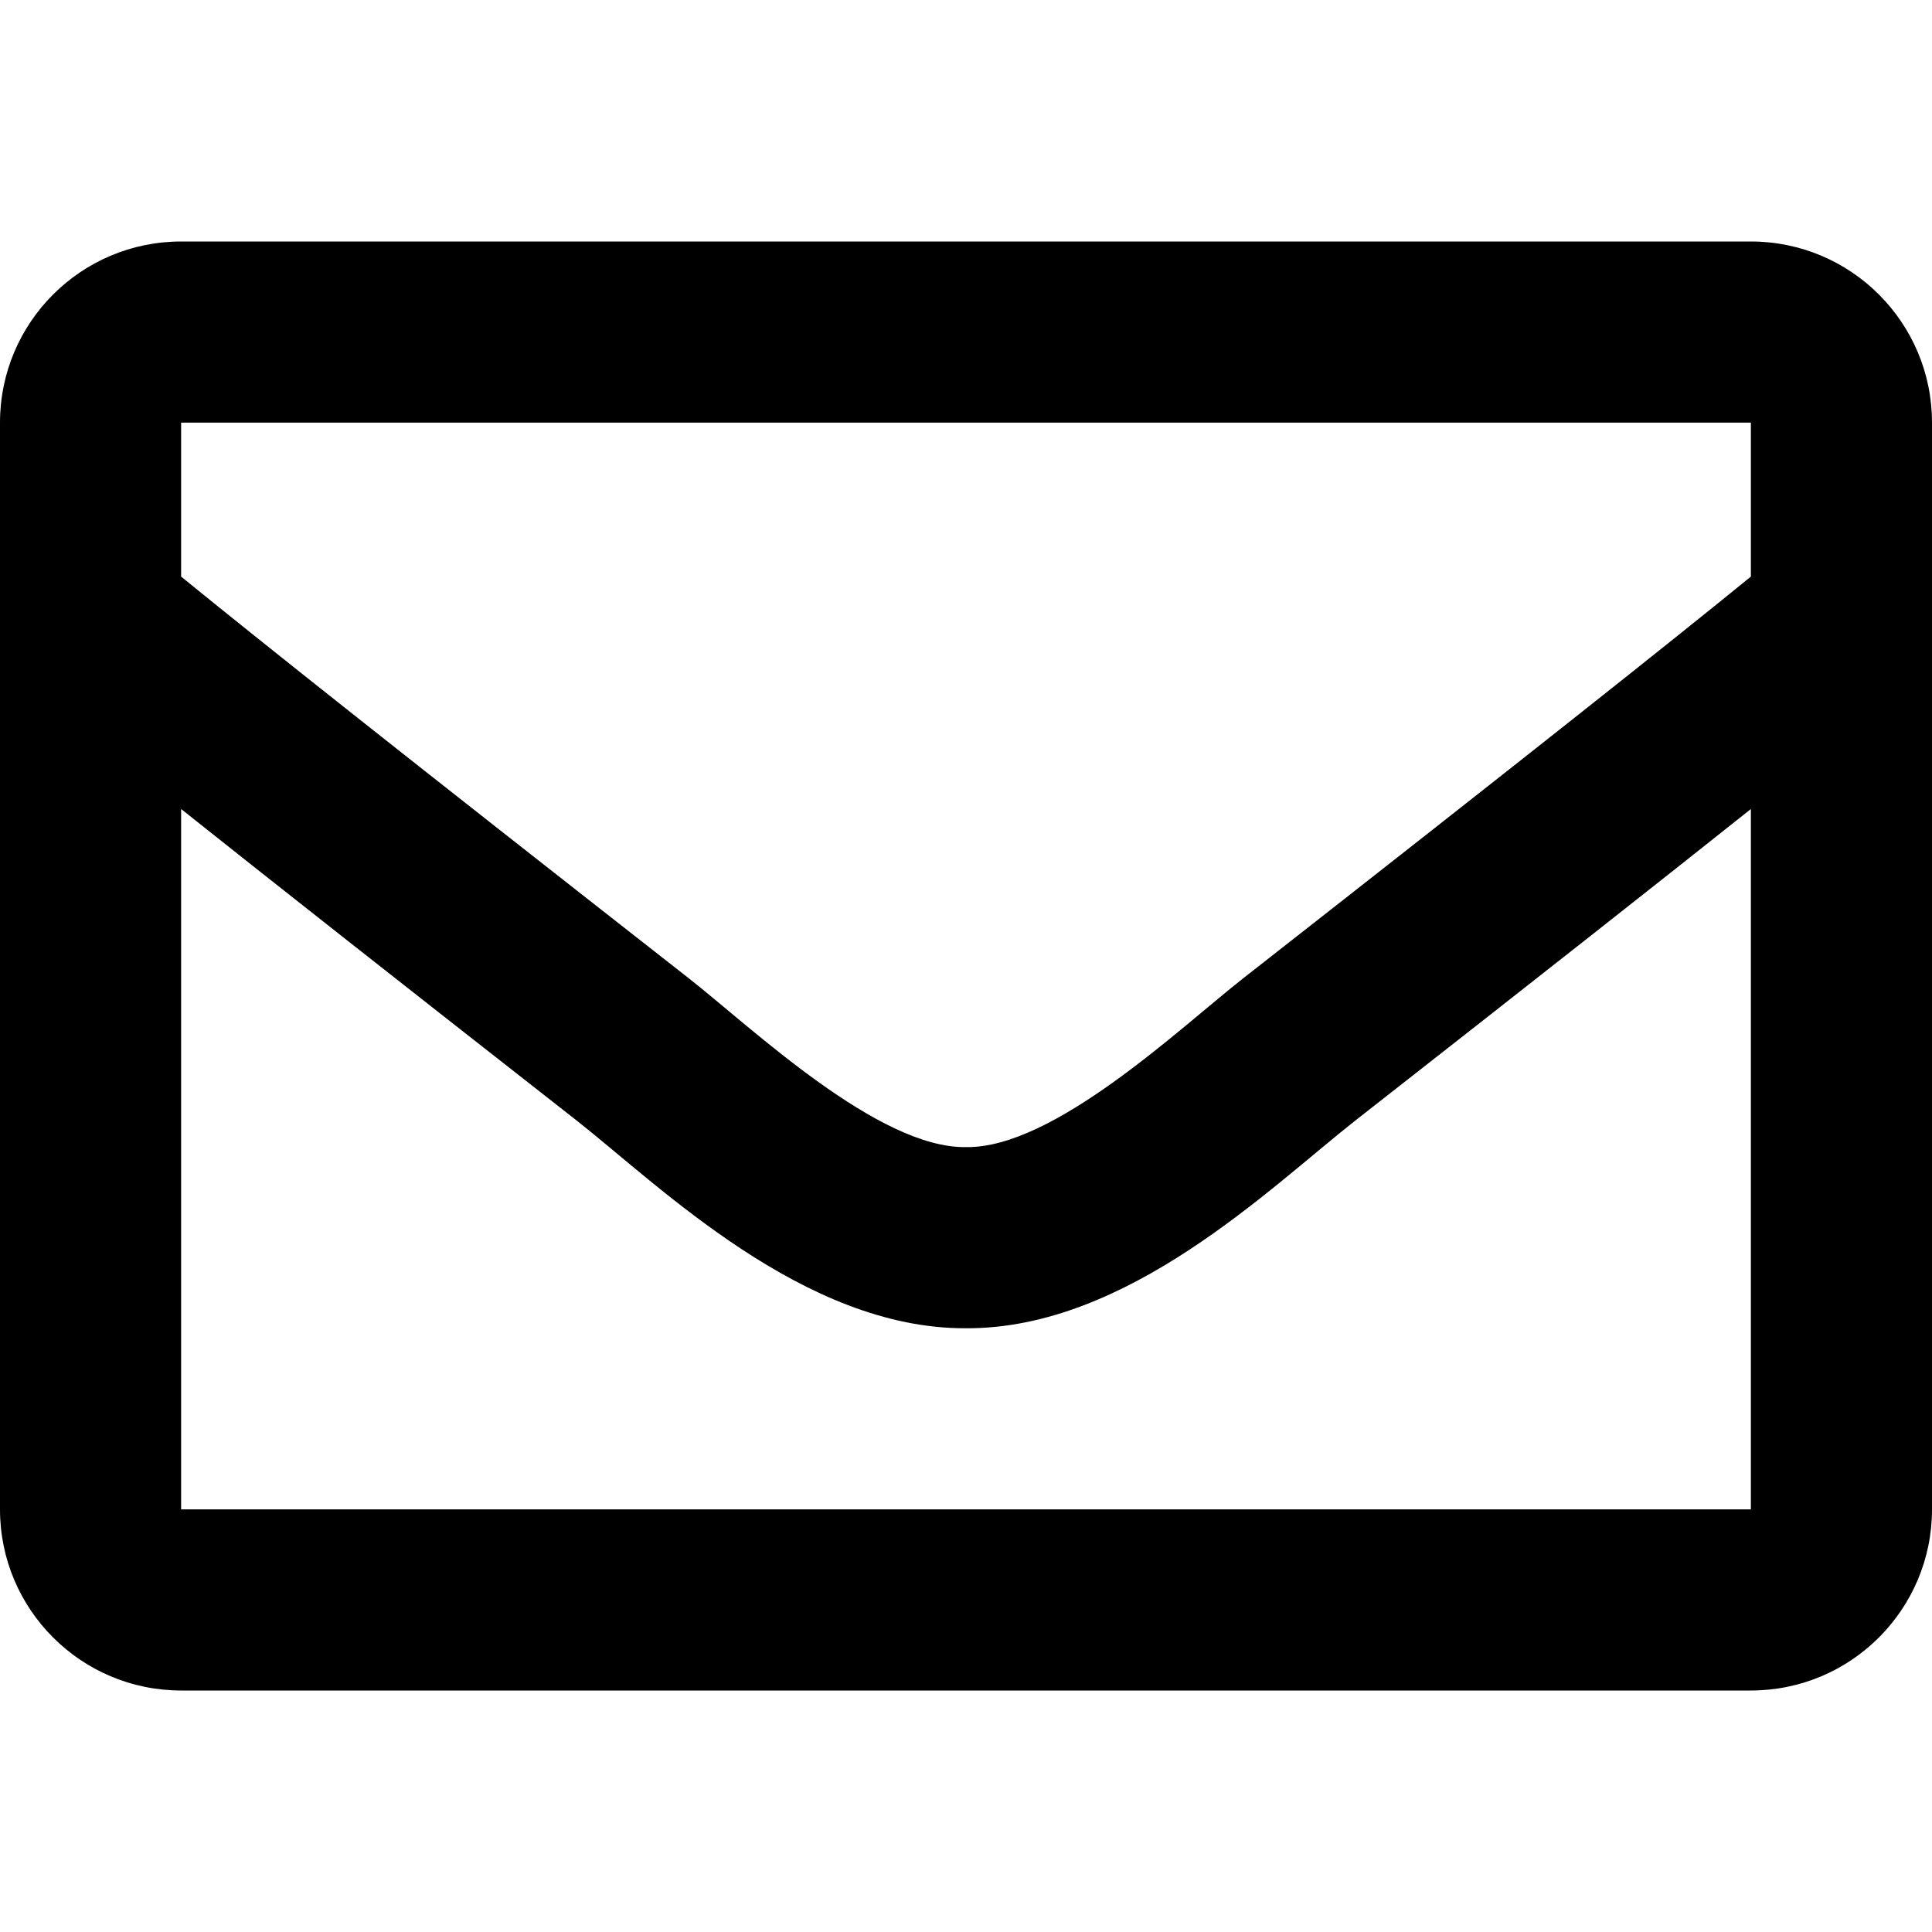
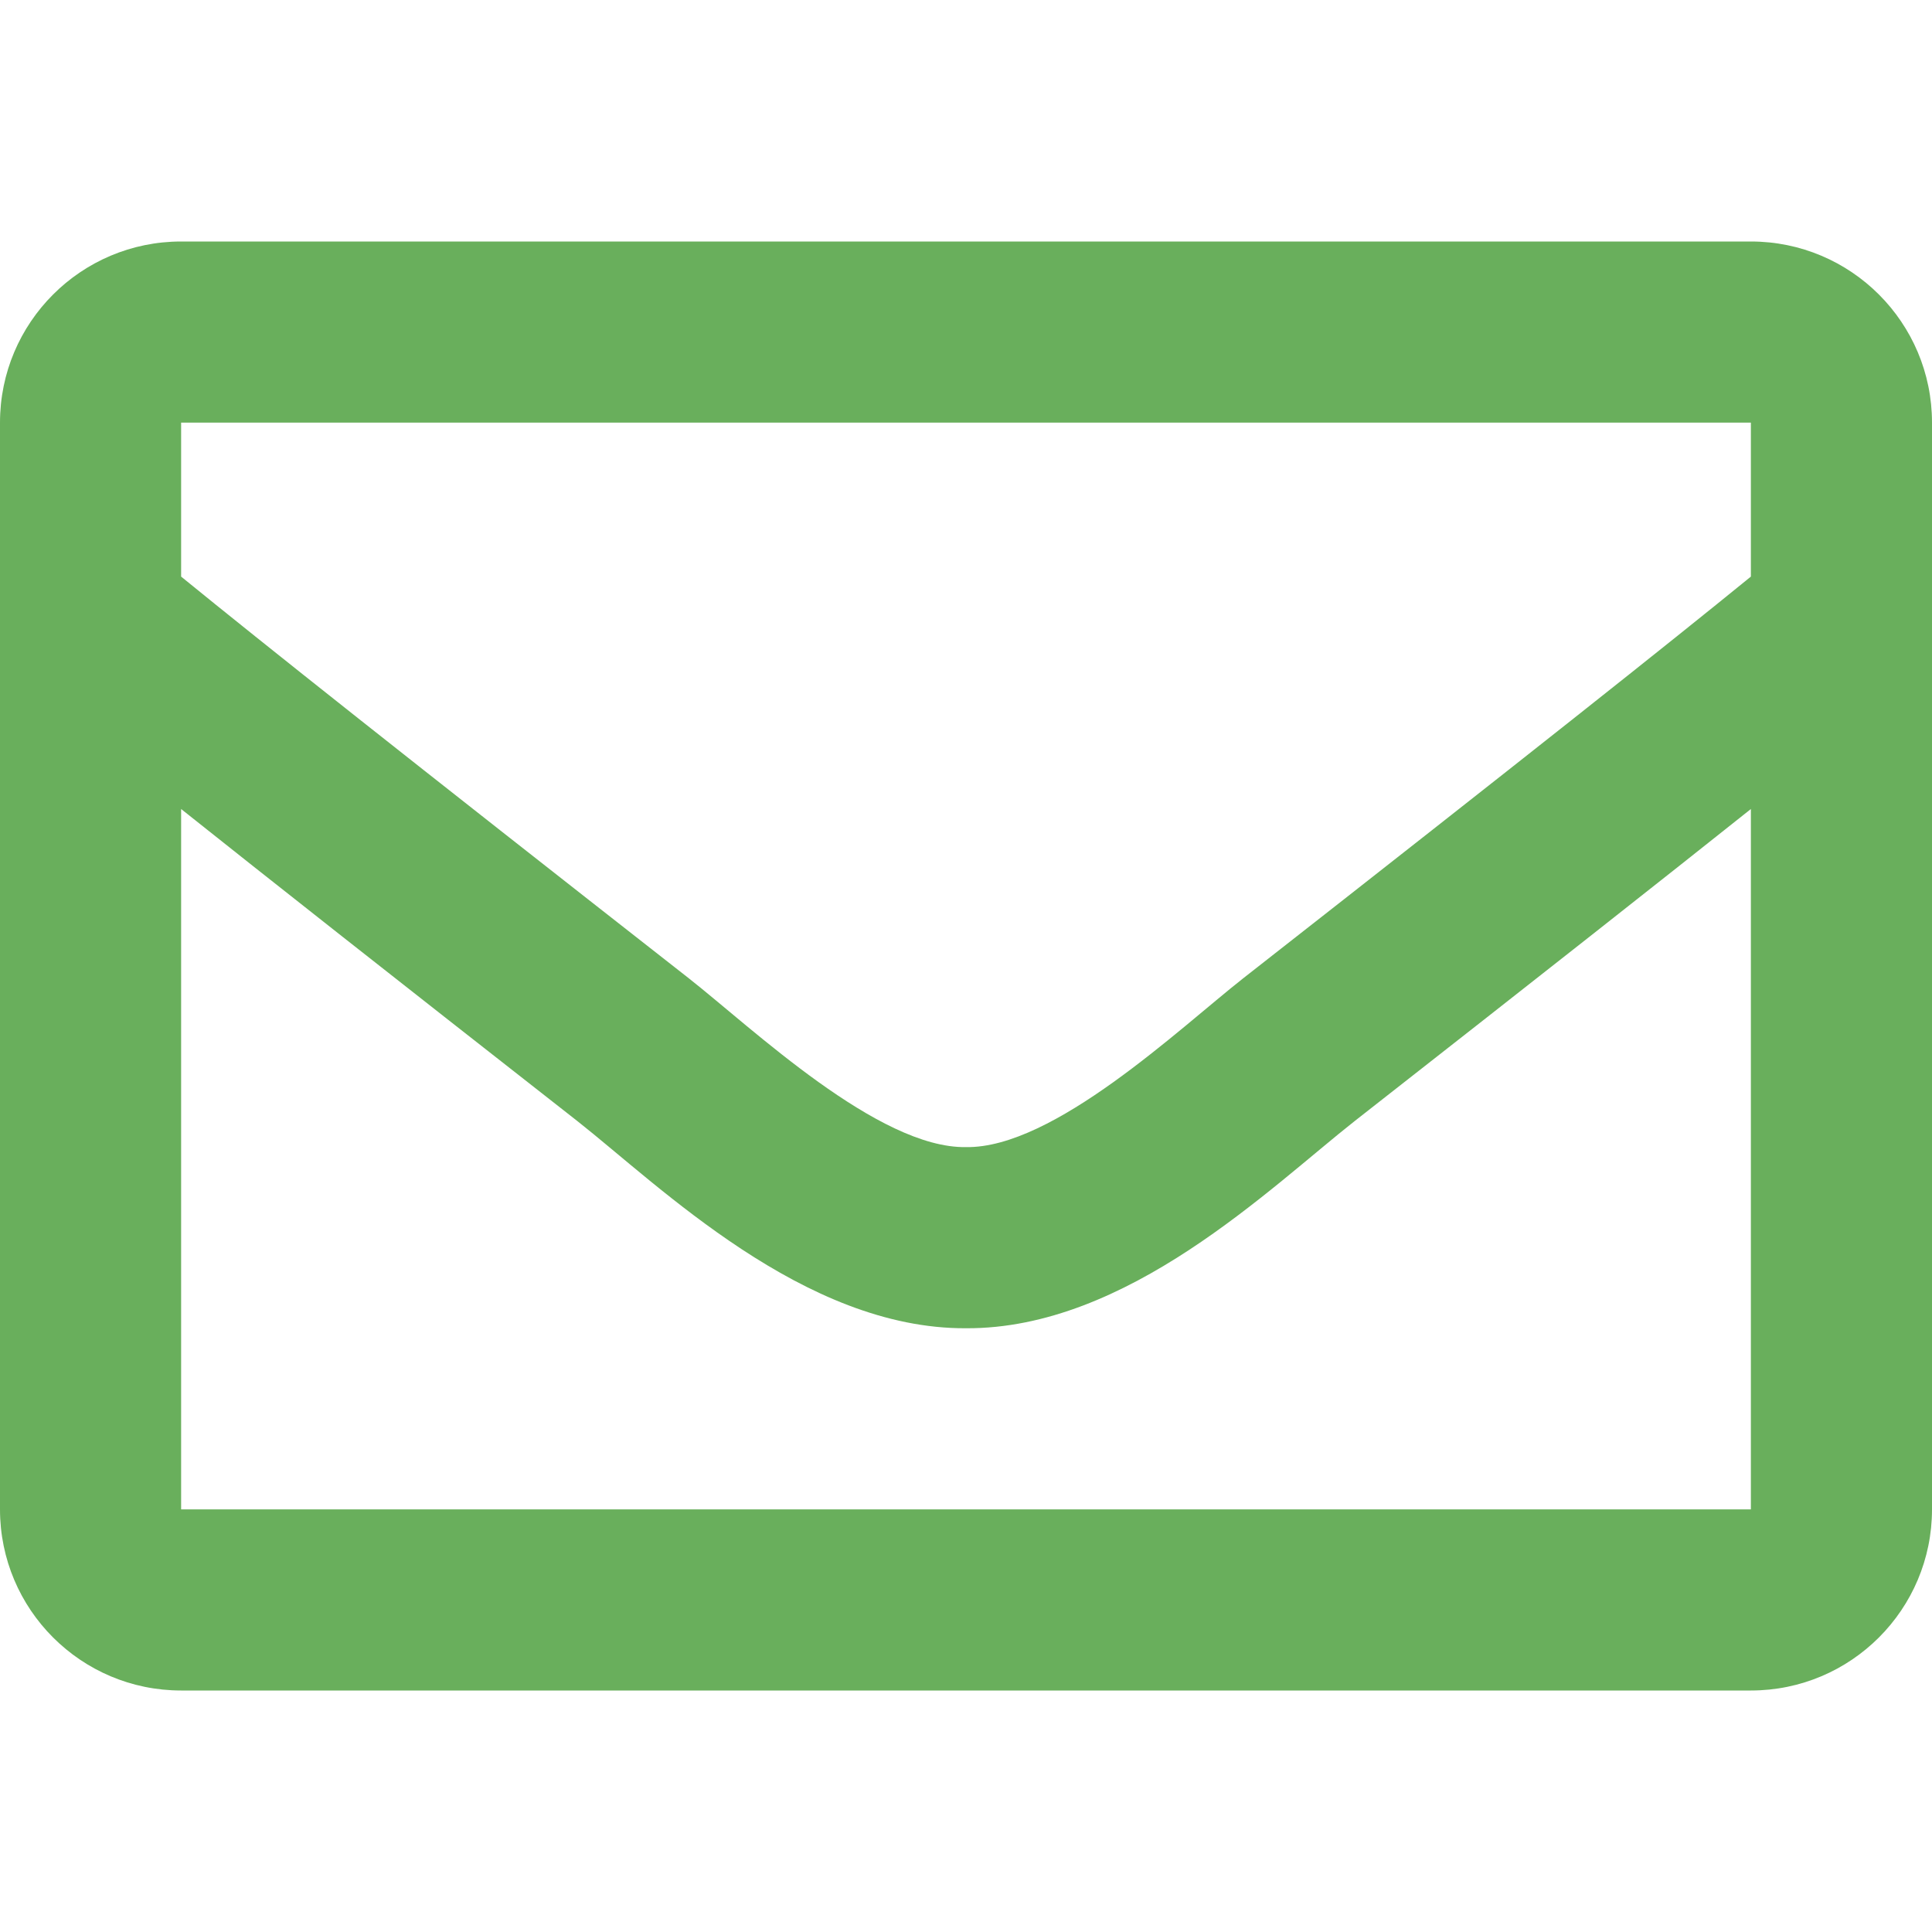
<svg xmlns="http://www.w3.org/2000/svg" aria-hidden="true" focusable="false" data-prefix="far" data-icon="envelope" class="svg-inline--fa fa-envelope fa-w-16" role="img" viewBox="0 0 512 512">
-   <path fill="currentColor" d="M464 64H48C21.49 64 0 85.49 0 112v288c0 26.51 21.49 48 48 48h416c26.51 0 48-21.49 48-48V112c0-26.51-21.49-48-48-48zm0 48v40.805c-22.422 18.259-58.168 46.651-134.587 106.49-16.841 13.247-50.201 45.072-73.413 44.701-23.208.375-56.579-31.459-73.413-44.701C106.18 199.465 70.425 171.067 48 152.805V112h416zM48 400V214.398c22.914 18.251 55.409 43.862 104.938 82.646 21.857 17.205 60.134 55.186 103.062 54.955 42.717.231 80.509-37.199 103.053-54.947 49.528-38.783 82.032-64.401 104.947-82.653V400H48z" />
+   <path fill="#69af5c" d="M464 64H48C21.49 64 0 85.49 0 112v288c0 26.51 21.49 48 48 48h416c26.51 0 48-21.49 48-48V112c0-26.51-21.49-48-48-48zm0 48v40.805c-22.422 18.259-58.168 46.651-134.587 106.49-16.841 13.247-50.201 45.072-73.413 44.701-23.208.375-56.579-31.459-73.413-44.701C106.18 199.465 70.425 171.067 48 152.805V112h416zM48 400V214.398c22.914 18.251 55.409 43.862 104.938 82.646 21.857 17.205 60.134 55.186 103.062 54.955 42.717.231 80.509-37.199 103.053-54.947 49.528-38.783 82.032-64.401 104.947-82.653V400H48z" />
</svg>
